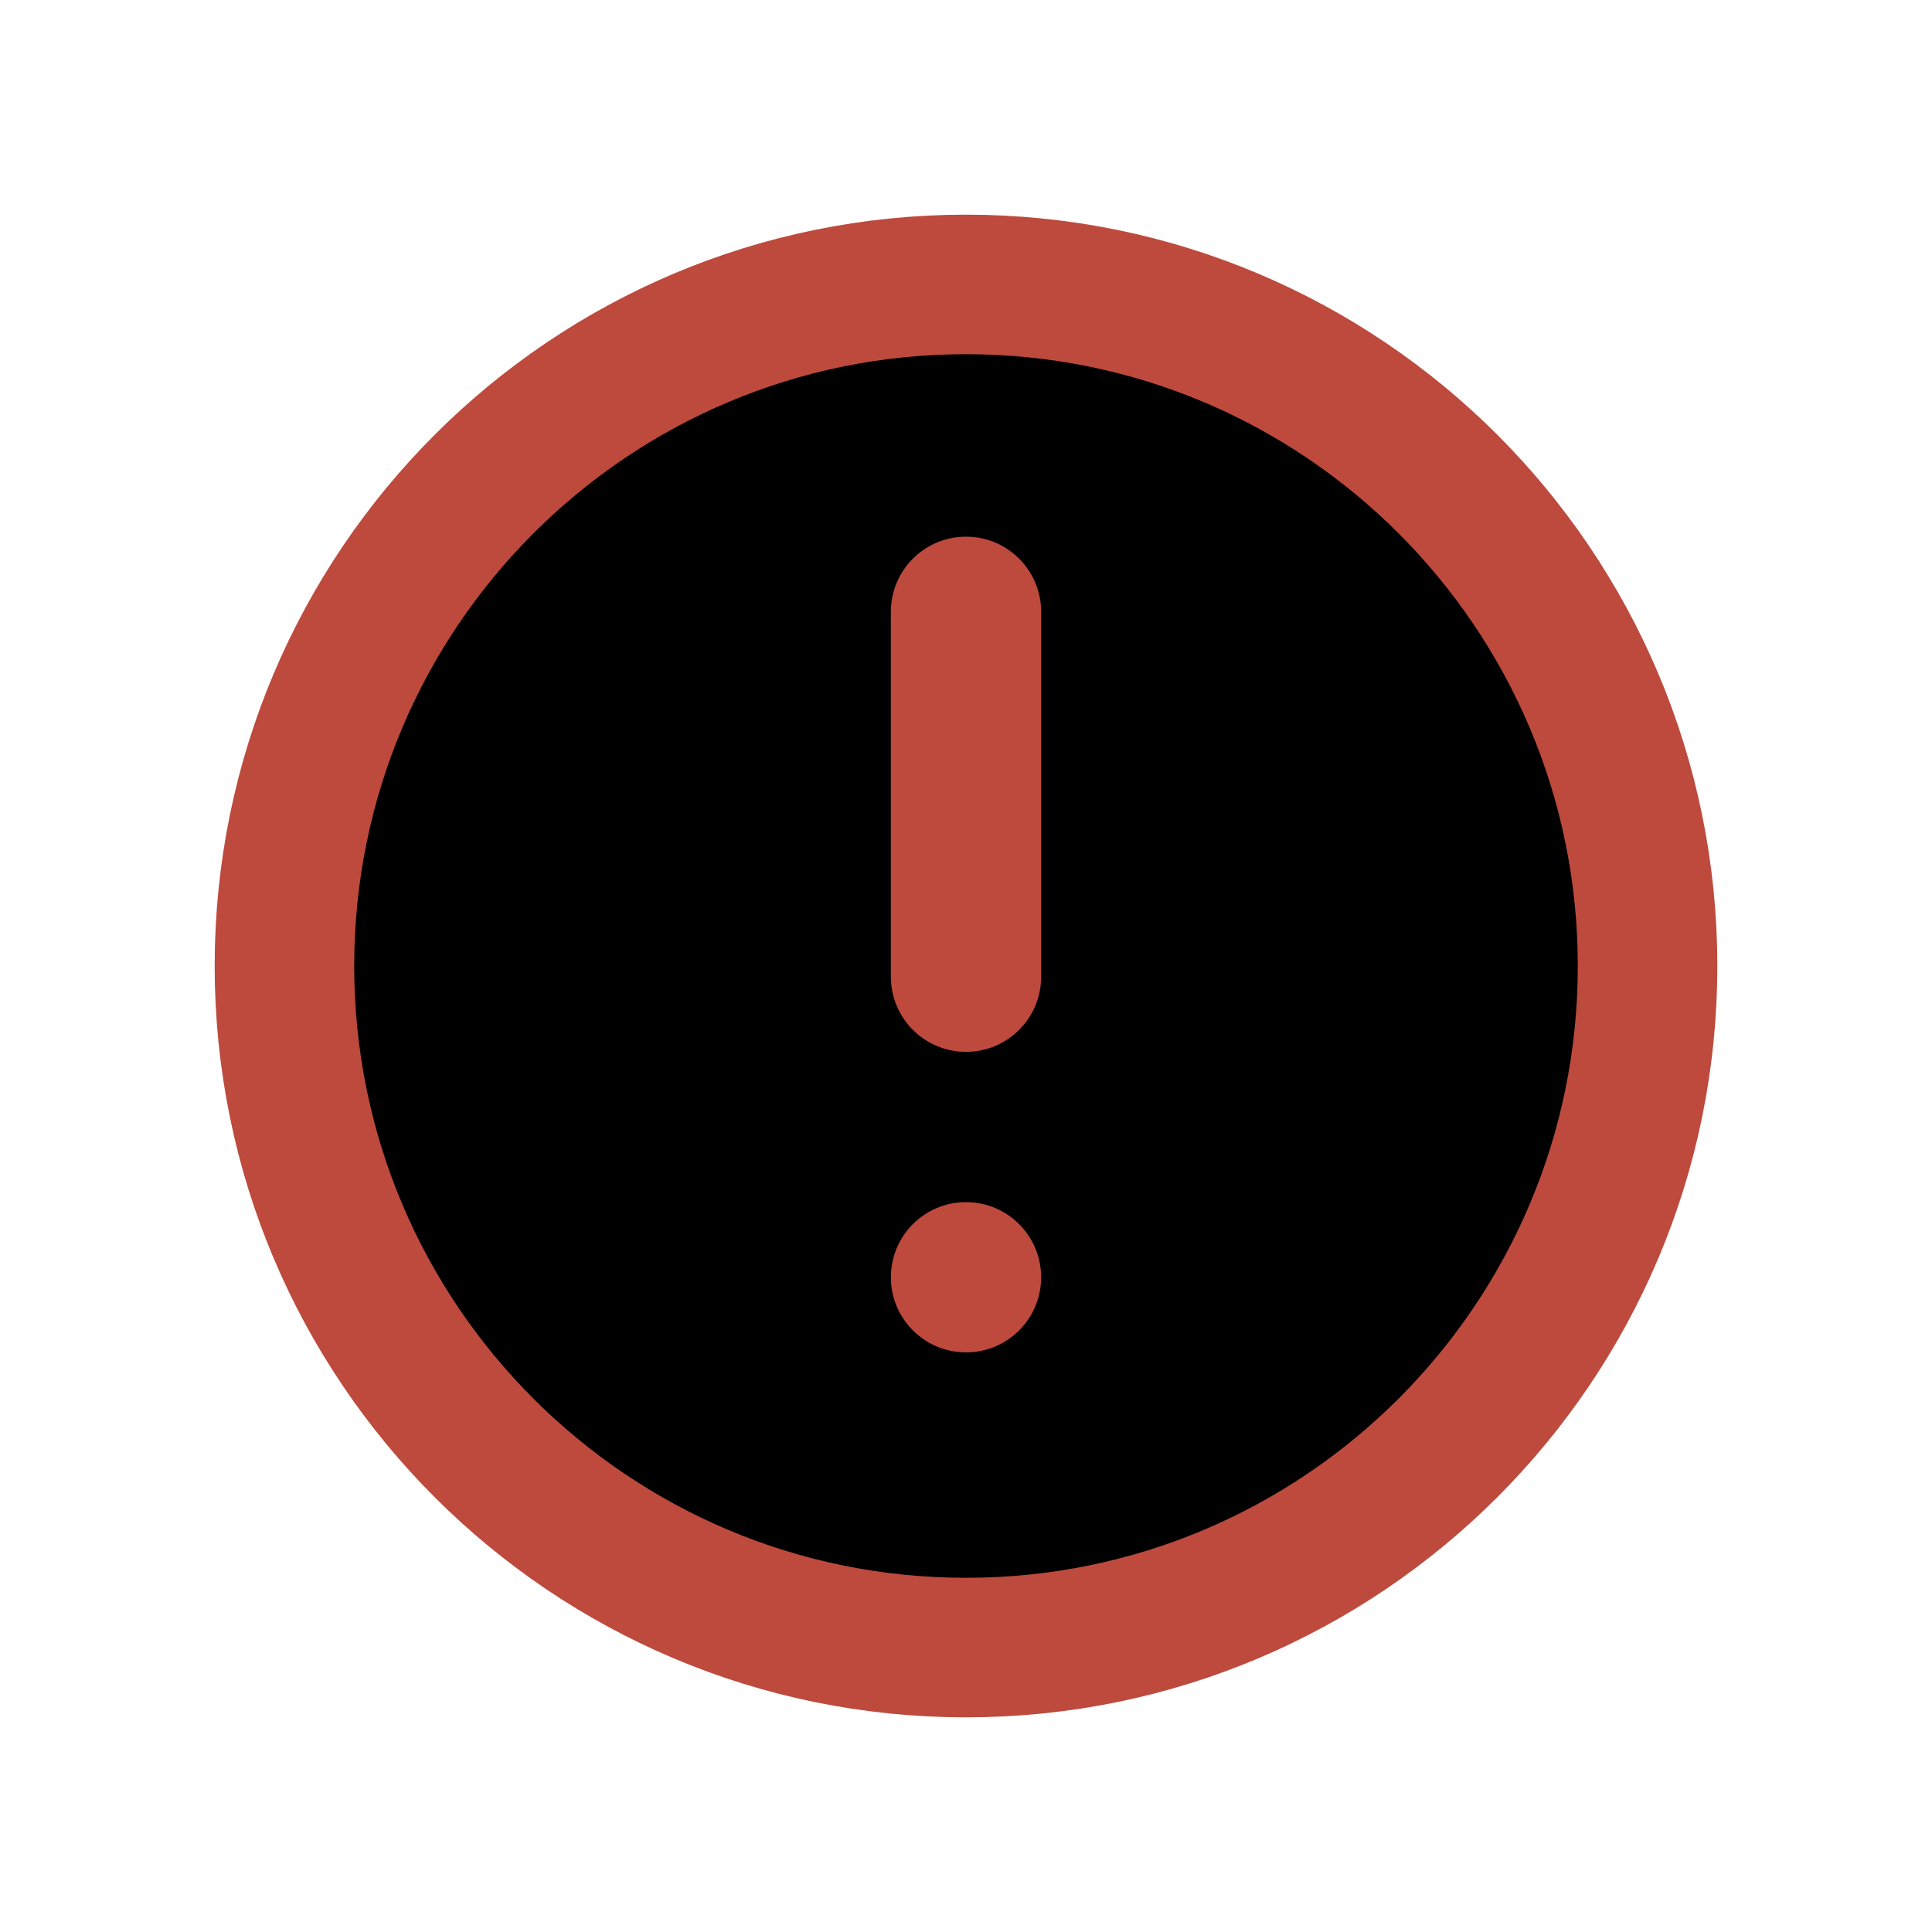
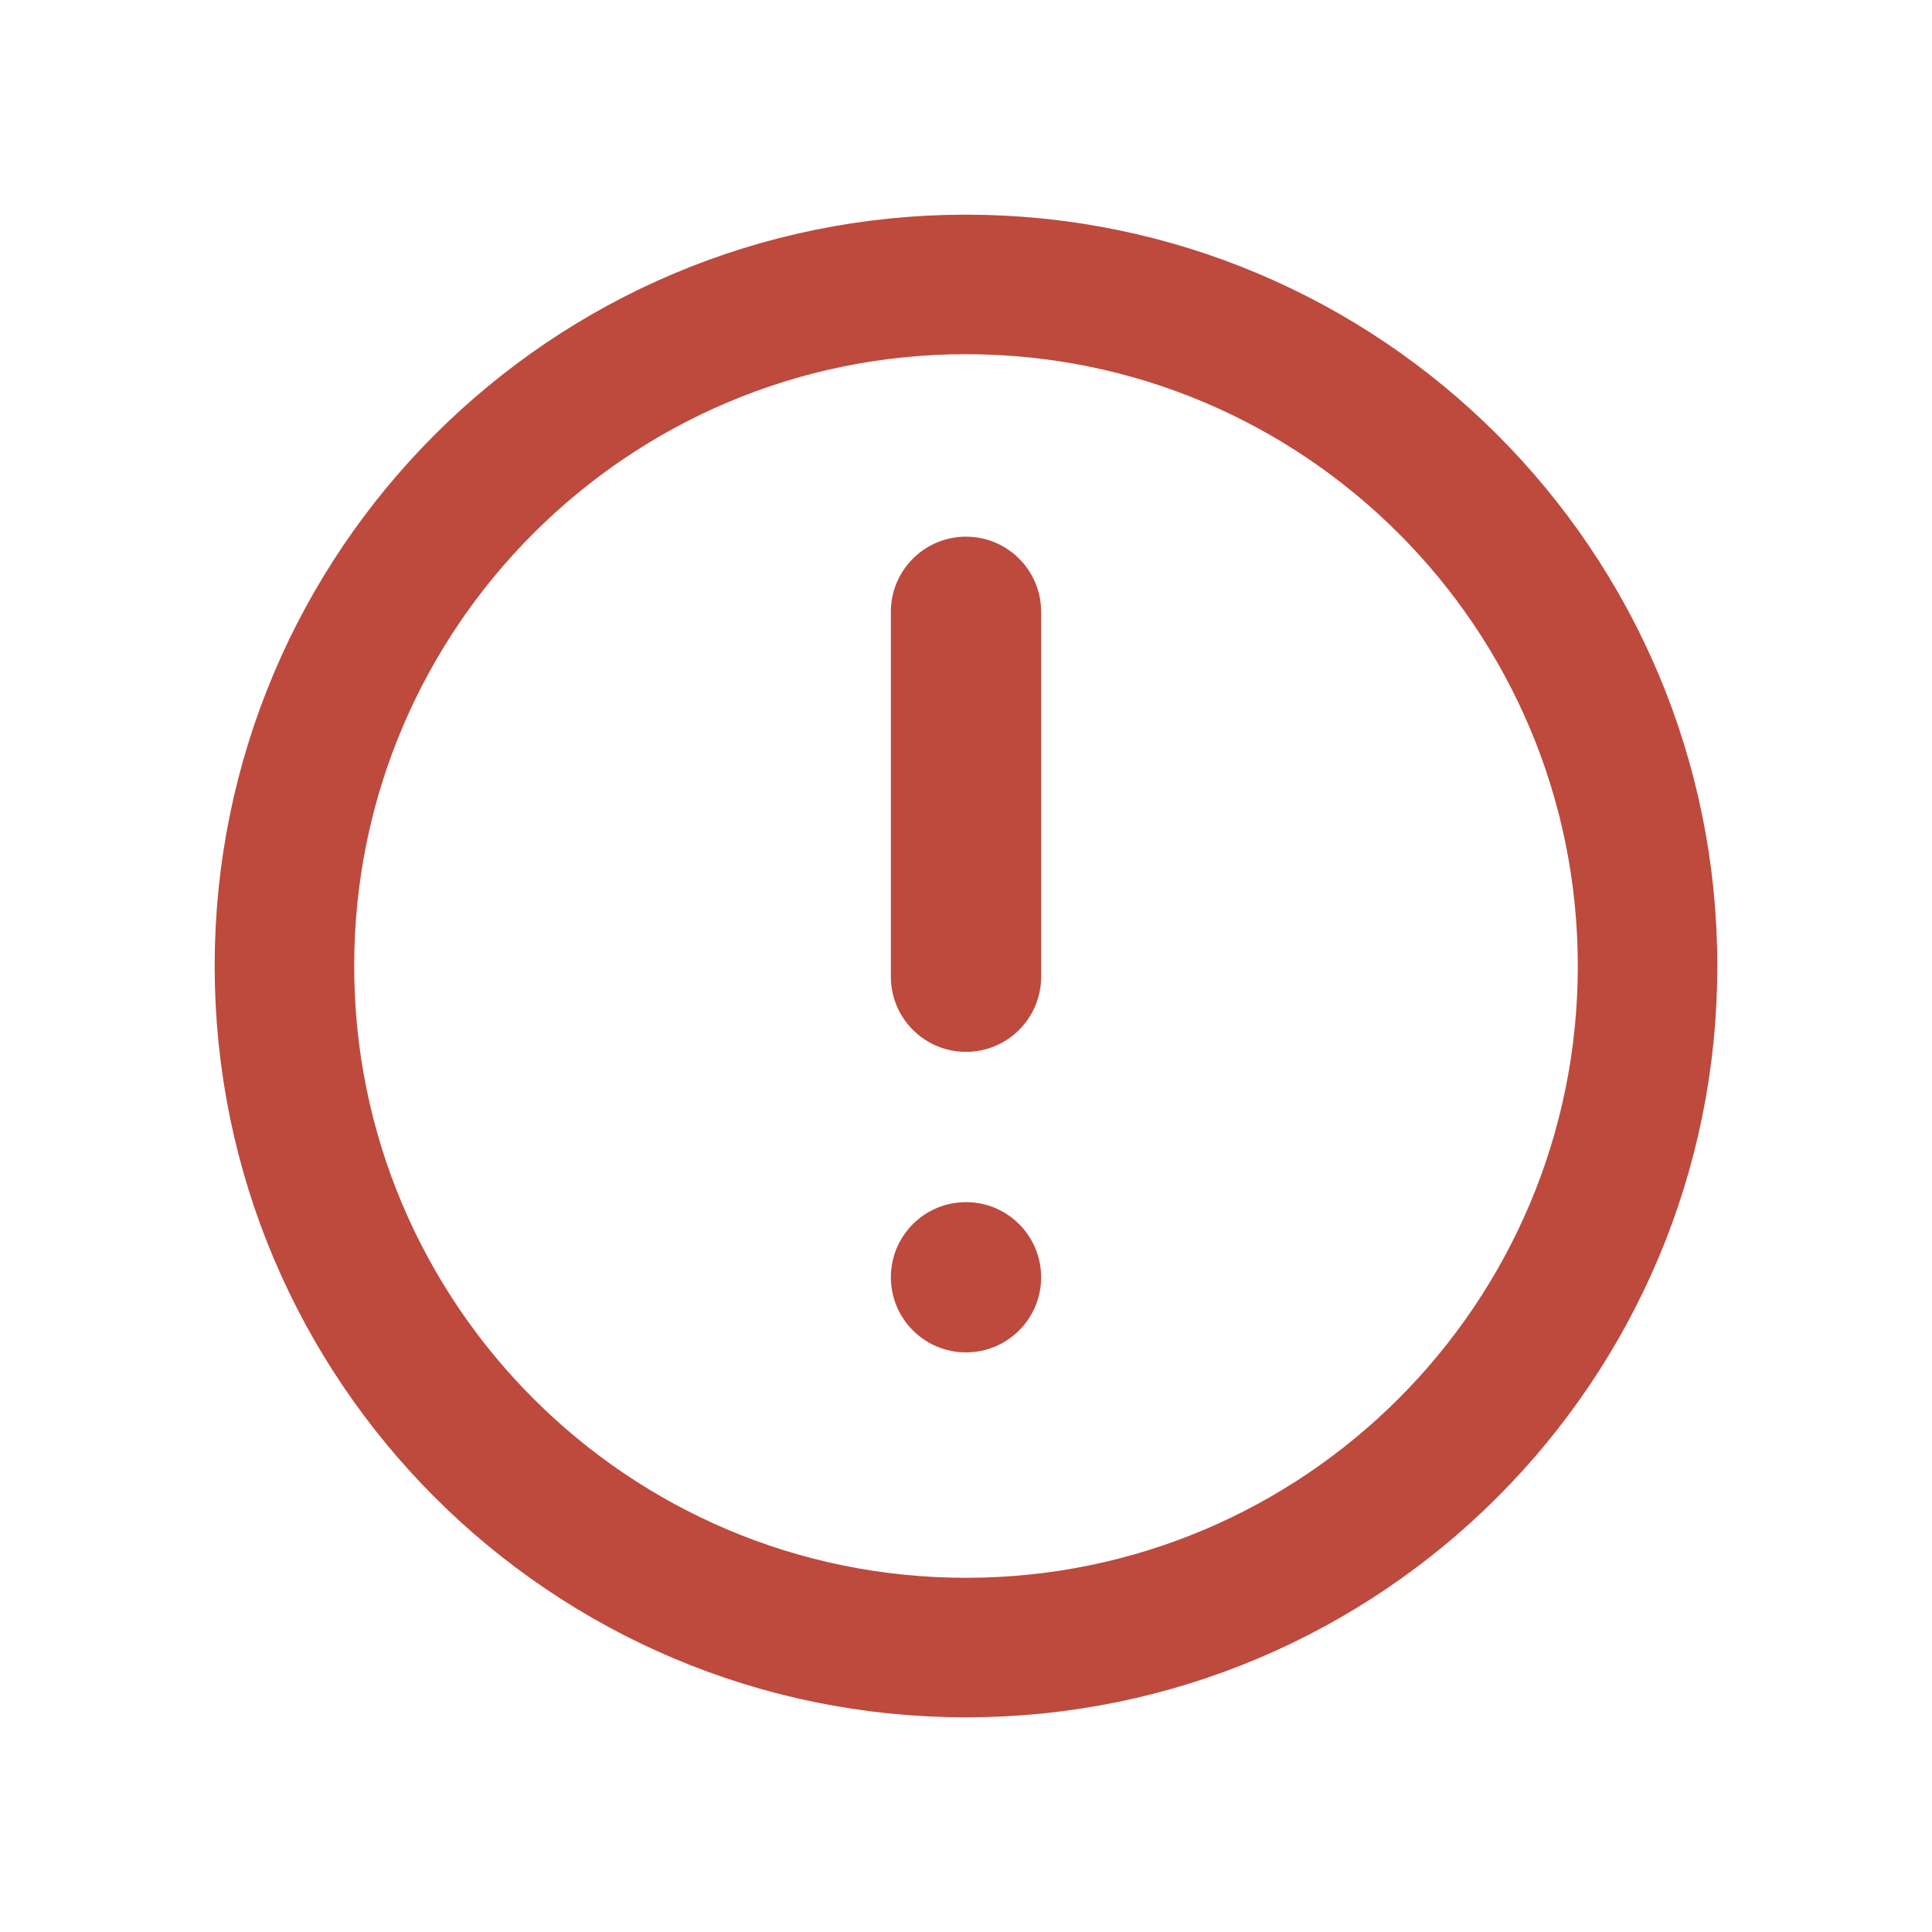
- <svg xmlns="http://www.w3.org/2000/svg" width="18" height="18" viewBox="0 0 18 18">
+ <svg xmlns="http://www.w3.org/2000/svg" width="18" height="18" viewBox="0 0 18 18" fill="none">
  <g transform="translate(2 2)">
    <circle cx="7" cy="7" r="6.35" stroke="#BD4A3D" stroke-width="1.3" />
  </g>
  <g transform="translate(8.299999 5)">
    <rect width="1.4" height="4.8" rx="0.7" fill="#BD4A3D" />
  </g>
  <g transform="translate(8.299999 11.2)">
    <rect width="1.4" height="1.4" rx="0.7" fill="#BD4A3D" />
  </g>
</svg>
